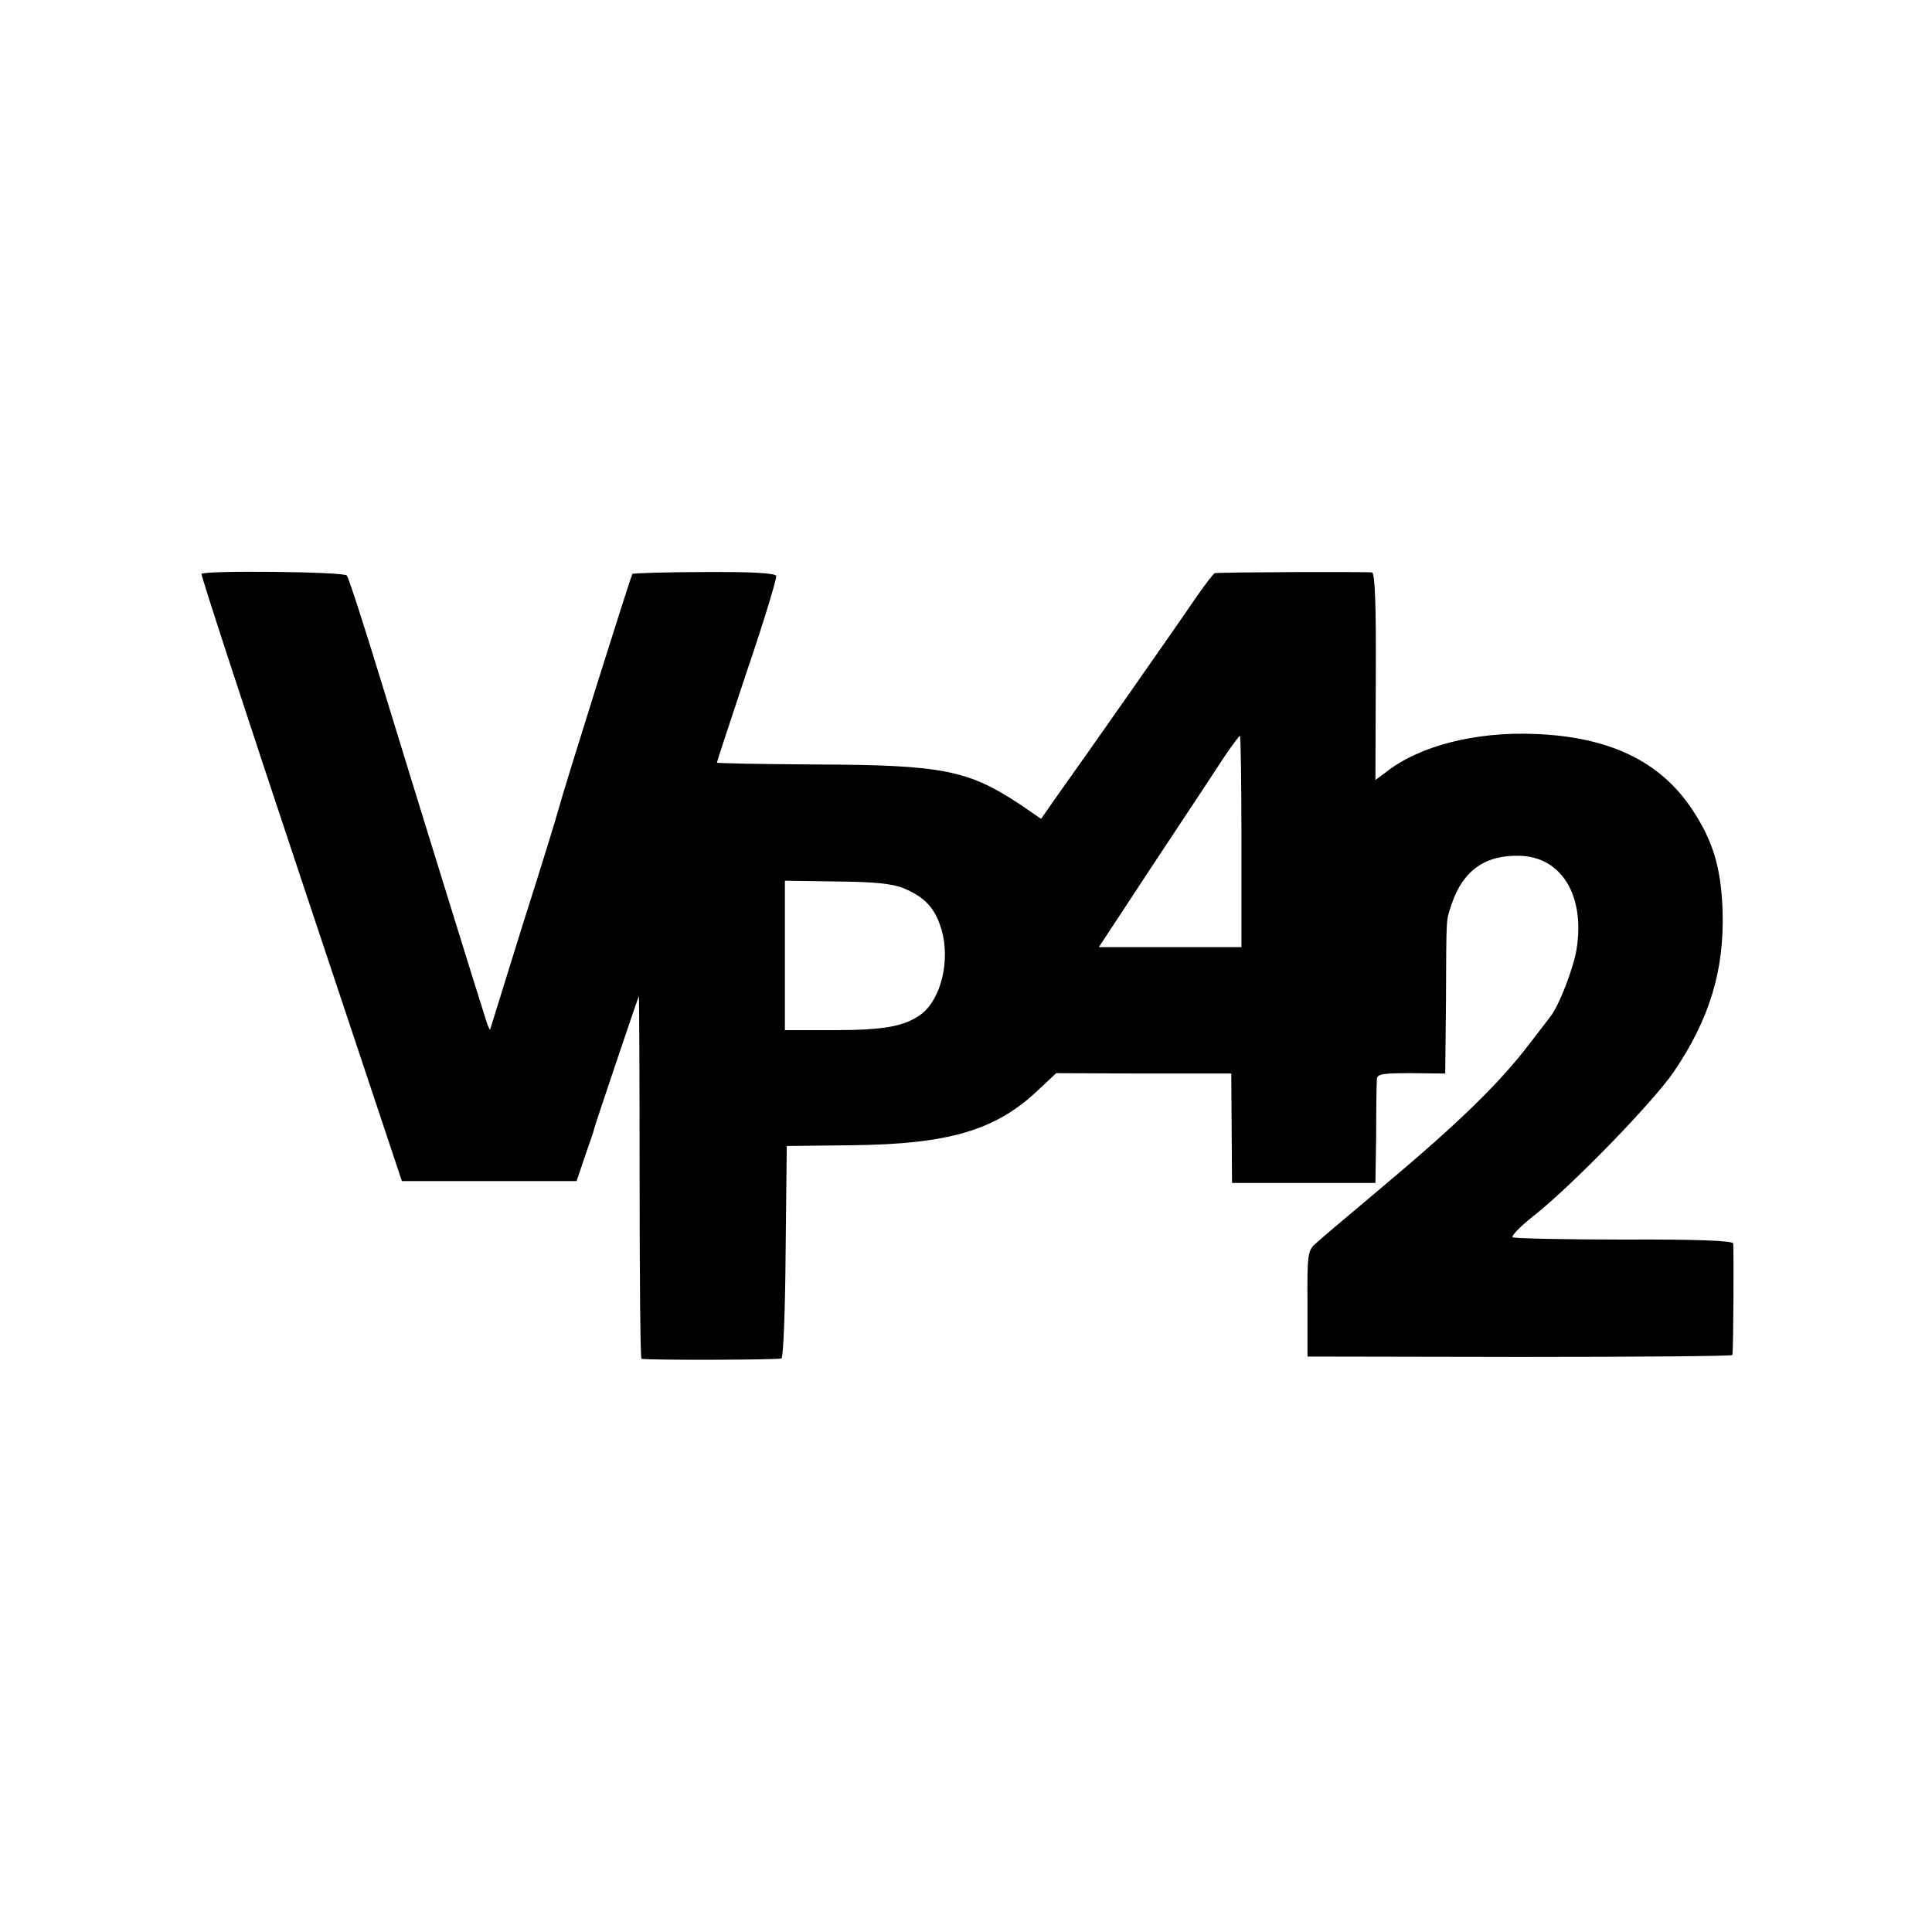
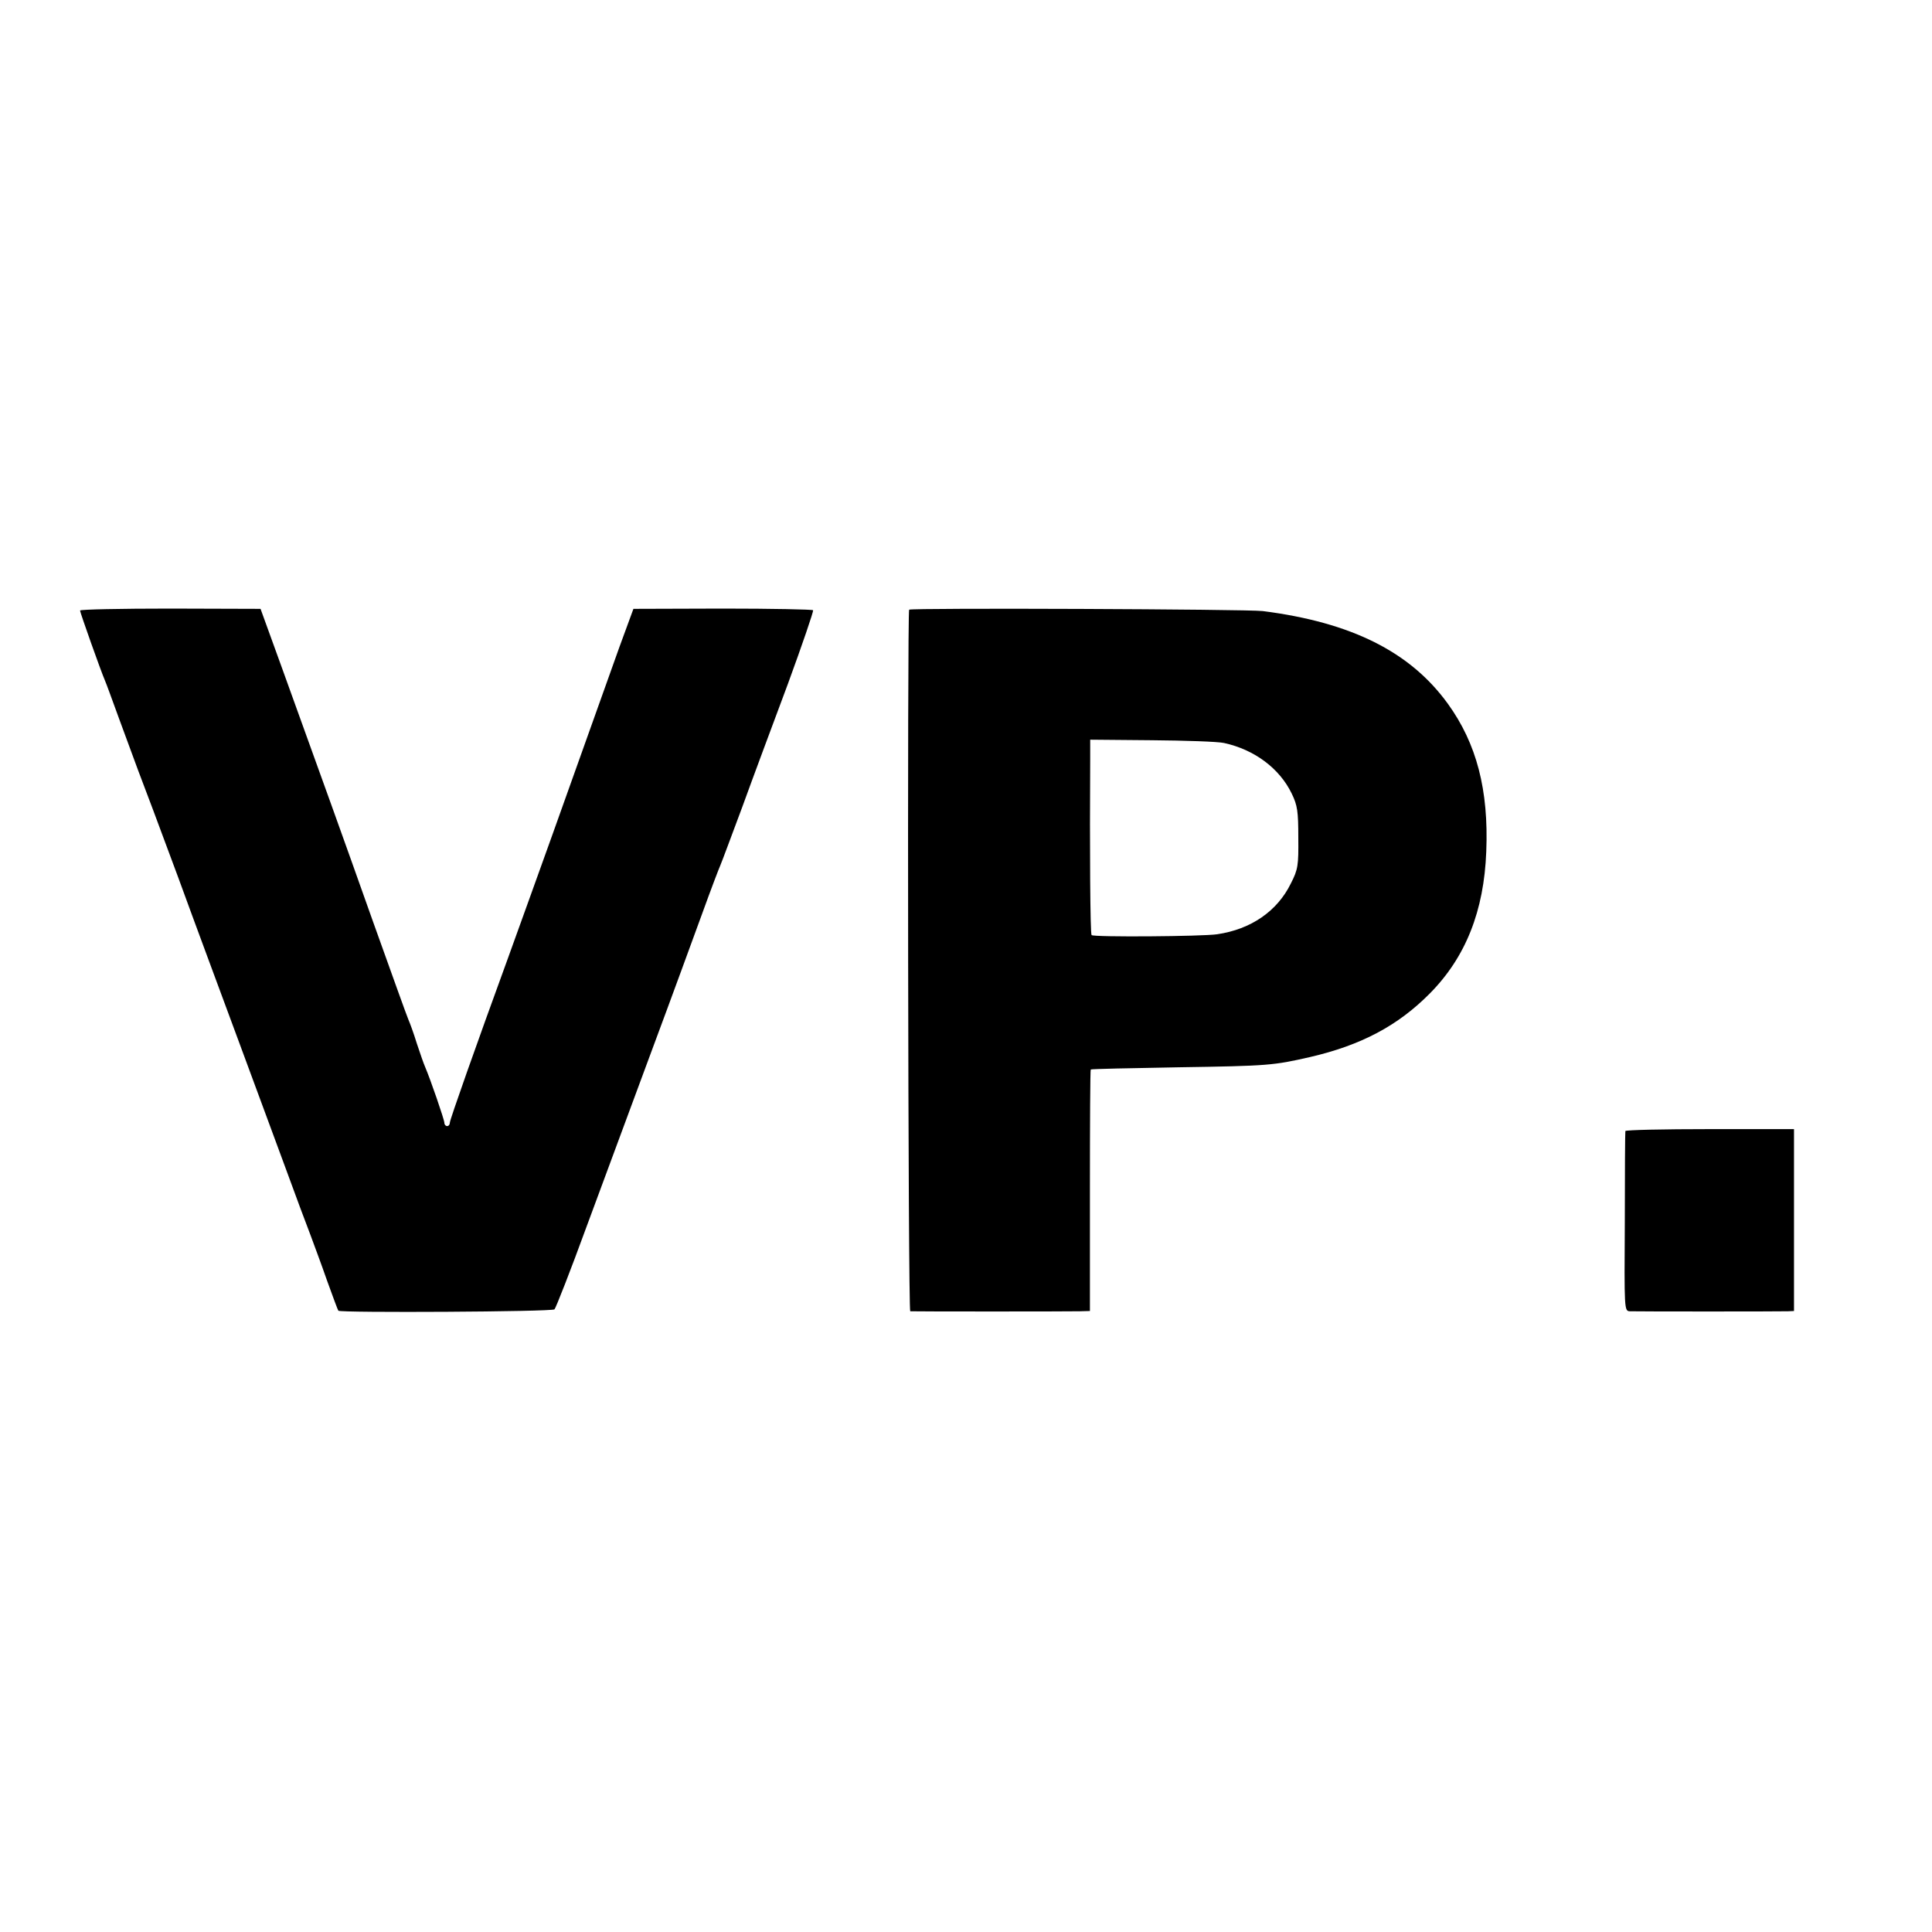
- <svg xmlns="http://www.w3.org/2000/svg" version="1.0" width="512pt" height="512pt" viewBox="0 0 512 512" preserveAspectRatio="xMidYMid meet">
-   <g transform="translate(0,512) scale(0.1,-0.1)" fill="#000000" stroke="none">
-     <path d="M534 3599 c-2 -3 117 -367 264 -808 l267 -801 232 0 231 0 23 68 c13 37 24 69 24 72 2 10 117 350 118 350 1 0 2 -216 2 -480 0 -264 2 -480 5 -481 21 -4 364 -3 371 1 5 4 10 131 11 285 l3 278 175 2 c255 3 379 40 490 145 l49 46 232 -1 232 0 1 -145 1 -145 190 0 190 0 2 130 c0 72 1 137 2 146 1 13 16 15 91 15 l90 -1 2 192 c1 235 0 210 15 257 30 89 89 131 181 128 110 -3 173 -105 150 -248 -8 -50 -47 -151 -70 -179 -4 -5 -28 -37 -53 -69 -80 -105 -185 -208 -385 -376 -150 -126 -159 -134 -185 -157 -19 -17 -21 -29 -20 -158 l0 -140 563 -1 c309 0 562 2 563 5 3 17 4 288 2 296 -2 7 -101 11 -289 10 -157 0 -290 3 -295 6 -5 3 19 28 53 55 100 78 318 302 374 384 95 140 134 270 129 427 -4 113 -25 184 -80 267 -85 129 -221 194 -420 201 -154 6 -301 -31 -389 -99 l-31 -23 1 273 c1 190 -2 274 -10 277 -9 2 -399 1 -417 -2 -3 -1 -23 -27 -45 -58 -41 -61 -295 -424 -371 -530 l-44 -63 -57 39 c-136 90 -205 104 -539 105 -145 1 -263 3 -263 5 0 3 36 112 80 244 45 132 79 245 77 251 -3 7 -64 11 -191 10 -102 0 -188 -3 -190 -5 -4 -4 -183 -574 -196 -624 -4 -16 -46 -153 -94 -303 -47 -151 -86 -277 -87 -280 0 -4 -4 4 -9 18 -16 49 -193 620 -277 895 -47 154 -89 284 -94 290 -10 10 -378 14 -385 4z m2756 -709 l0 -280 -189 0 -189 0 150 228 c83 125 166 251 185 280 19 28 37 52 39 52 2 0 4 -126 4 -280z m-895 -124 c57 -24 83 -53 100 -109 24 -82 -1 -185 -54 -225 -44 -32 -97 -42 -233 -42 l-128 0 0 198 0 198 138 -2 c102 -1 147 -6 177 -18z" />
+ <svg xmlns="http://www.w3.org/2000/svg" version="1.0" width="700pt" height="700pt" viewBox="0 0 700 700" preserveAspectRatio="xMidYMid meet">
+   <g transform="translate(0,700) scale(0.1,-0.1)" fill="#000000" stroke="none">
+     <path d="M290 4788 c0 -7 76 -221 90 -253 5 -11 27 -72 50 -135 23 -63 55 -149 70 -190 16 -41 82 -217 146 -390 63 -173 161 -436 216 -585 55 -148 131 -355 170 -460 38 -104 80 -217 93 -250 12 -33 40 -107 60 -165 21 -58 39 -107 41 -109 7 -8 775 -4 783 5 5 5 58 140 116 299 59 160 166 448 237 640 72 193 154 418 184 500 30 83 59 159 64 170 5 11 40 106 79 210 38 105 113 306 166 448 52 142 93 262 91 266 -2 3 -150 6 -328 6 l-323 -1 -51 -139 c-52 -146 -147 -412 -241 -675 -62 -172 -105 -293 -162 -450 -115 -315 -211 -587 -211 -597 0 -7 -4 -13 -10 -13 -5 0 -10 5 -10 12 0 11 -51 159 -70 203 -5 11 -18 49 -30 85 -11 36 -25 74 -30 85 -5 11 -63 173 -130 360 -116 327 -171 479 -332 925 l-74 204 -327 1 c-180 0 -327 -3 -327 -7z" />
+     <path d="M3294 4791 c-7 -8 -4 -2541 4 -2542 11 -1 573 -1 614 0 l37 1 0 436 c0 240 1 437 3 439 2 2 145 5 318 8 328 5 344 7 476 37 186 43 319 114 434 230 130 131 197 299 205 515 9 223 -35 391 -139 535 -136 188 -349 295 -671 336 -55 7 -1274 12 -1281 5z m1141 -483 c110 -24 201 -92 245 -183 21 -43 24 -65 24 -160 1 -101 -1 -115 -27 -166 -49 -100 -144 -166 -267 -184 -53 -8 -448 -11 -455 -3 -5 5 -7 313 -5 641 l0 67 223 -2 c122 -1 240 -5 262 -10z" />
+     <path d="M5889 2902 c-1 -4 -2 -152 -2 -330 -2 -316 -2 -322 18 -323 25 -1 542 -1 573 0 l22 1 0 329 0 330 -305 0 c-168 0 -305 -3 -306 -7z" />
  </g>
</svg>
